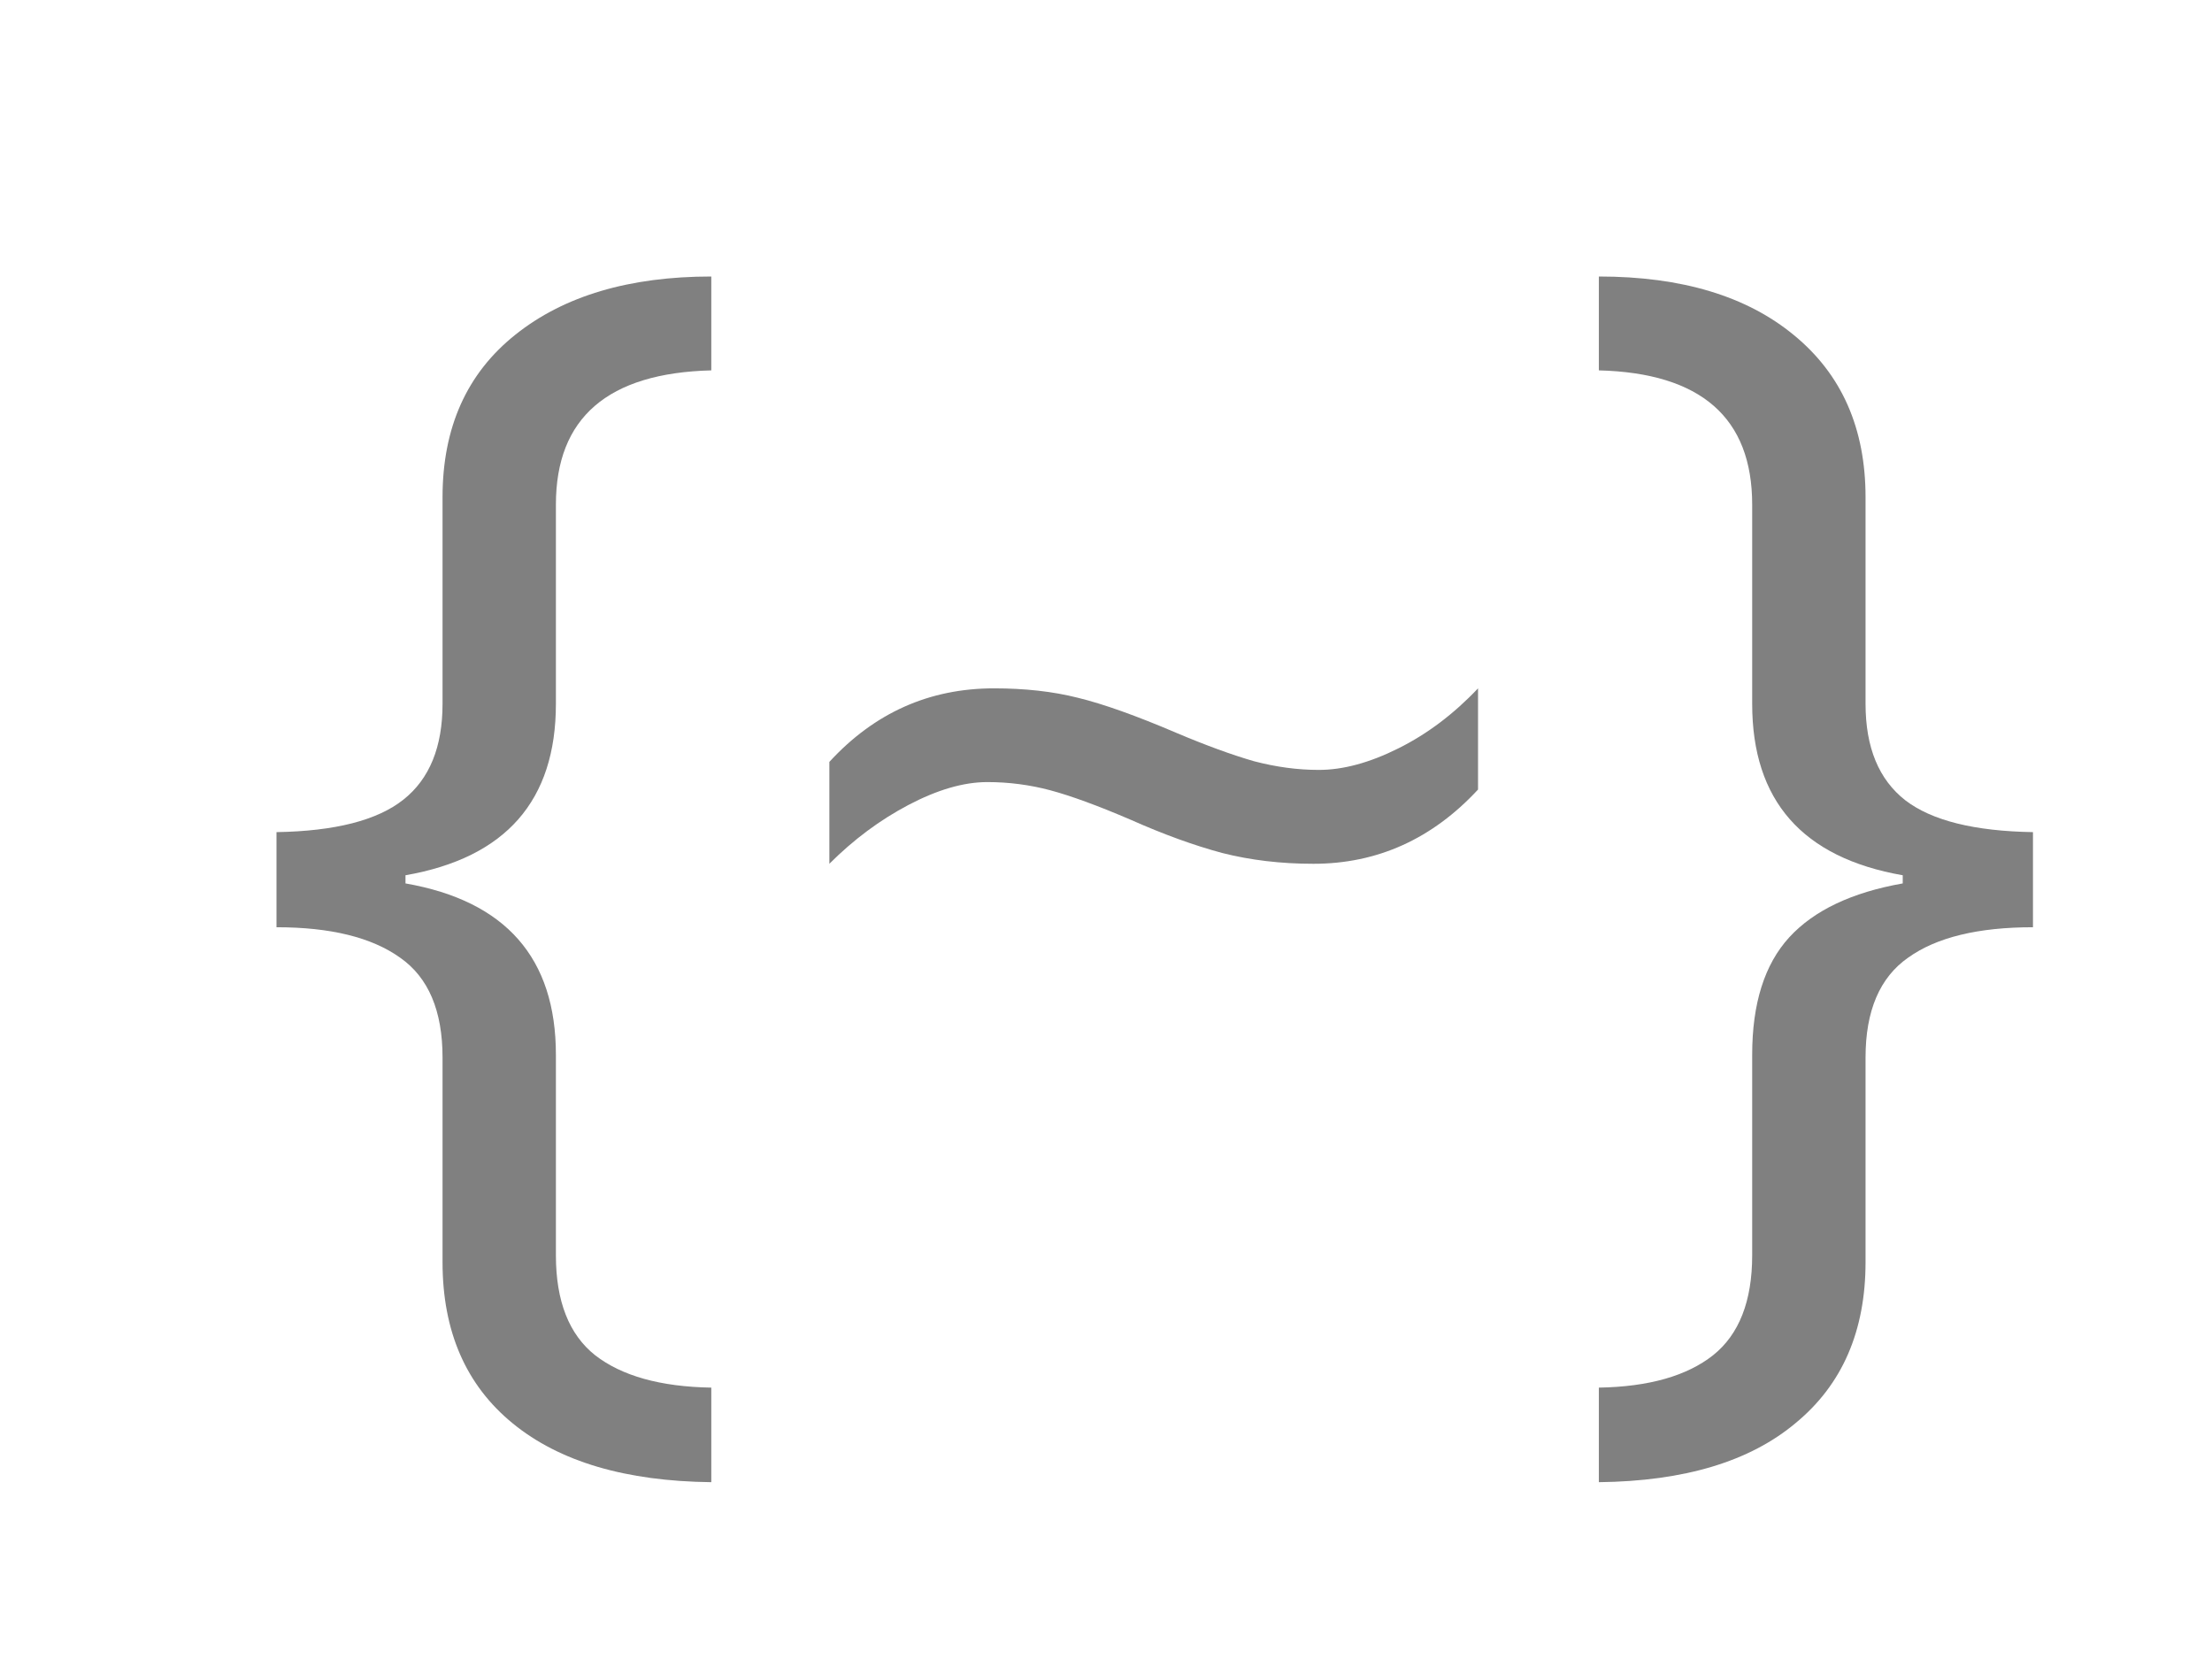
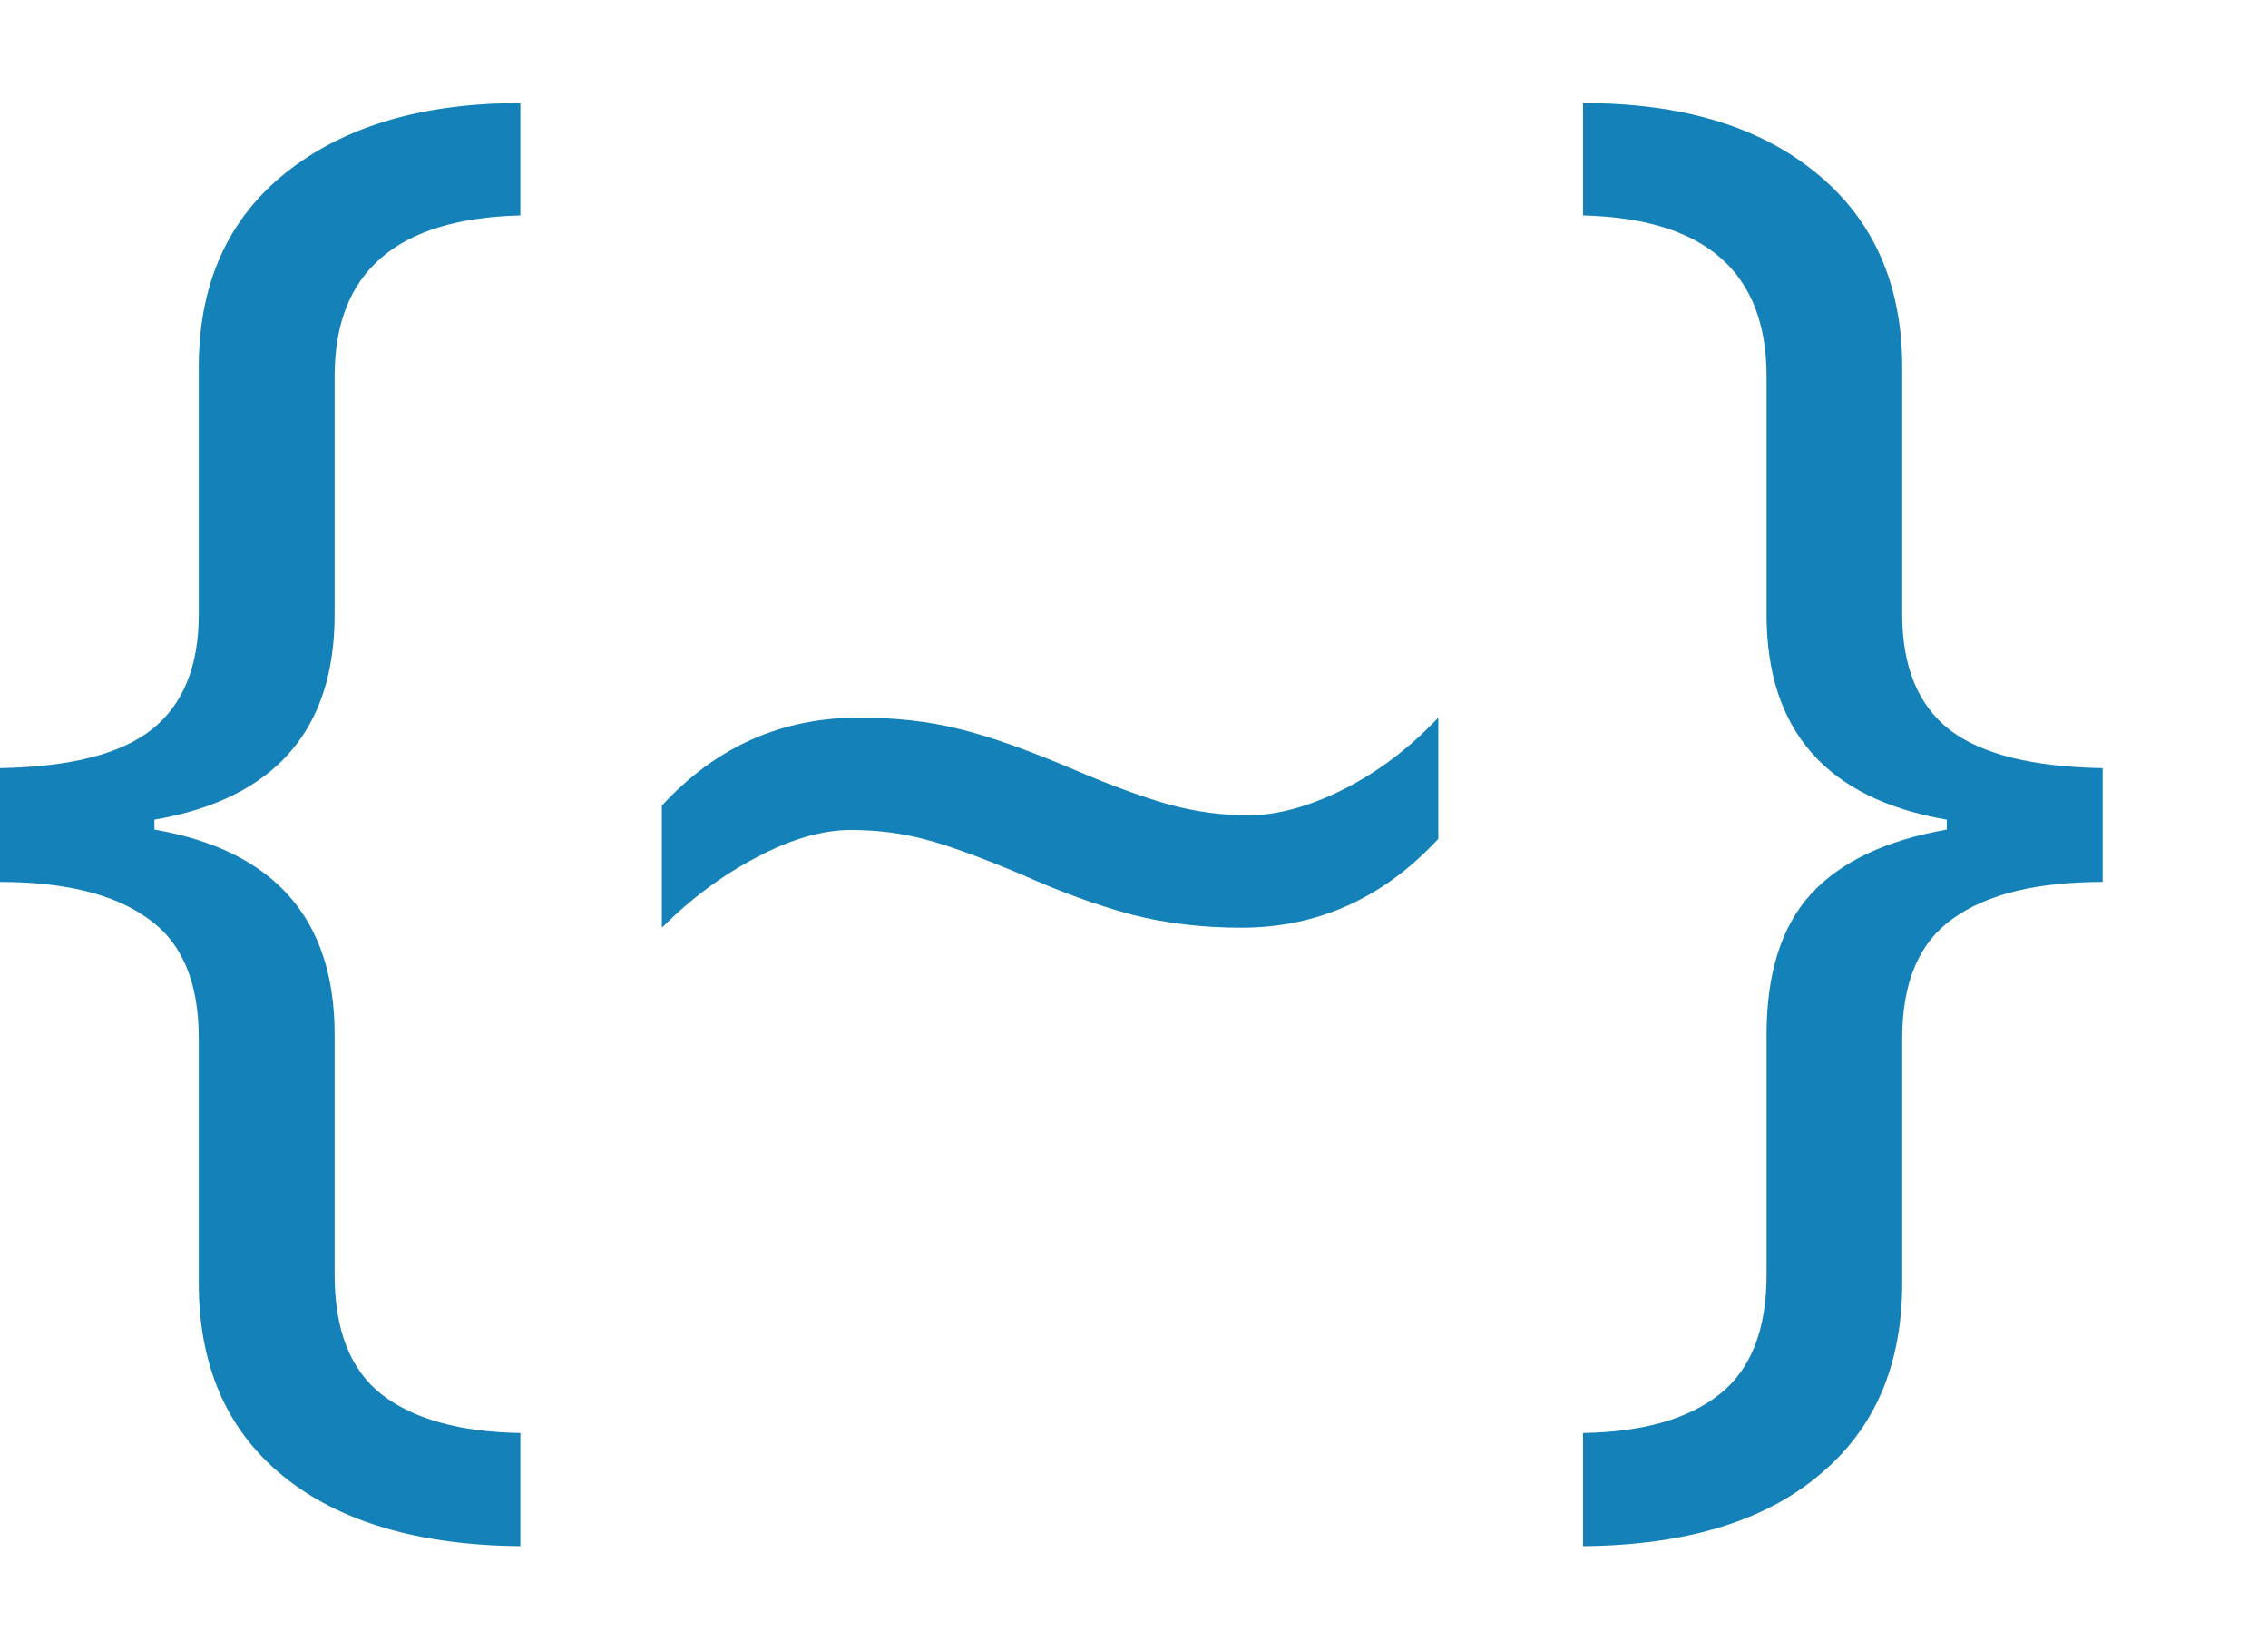
- <svg xmlns="http://www.w3.org/2000/svg" width="16" height="12" viewBox="-2 -2 16 12" fill="none">
-   <path d="M2.021 7.08C2.021 7.412 2.116 7.653 2.305 7.803C2.497 7.952 2.777 8.031 3.145 8.037V8.721C2.526 8.714 2.048 8.573 1.709 8.296C1.37 8.019 1.201 7.63 1.201 7.129V5.649C1.201 5.311 1.099 5.07 0.894 4.927C0.688 4.78 0.391 4.707 0 4.707V4.019C0.423 4.012 0.729 3.934 0.918 3.784C1.107 3.634 1.201 3.403 1.201 3.091V1.597C1.201 1.092 1.377 0.7 1.729 0.42C2.08 0.14 2.552 0 3.145 0V0.679C2.396 0.698 2.021 1.022 2.021 1.65V3.091C2.021 3.791 1.659 4.204 0.933 4.331V4.39C1.659 4.517 2.021 4.93 2.021 5.63V7.08Z" fill="#808080" />
-   <path d="M5.142 3.657C4.969 3.657 4.779 3.713 4.57 3.823C4.365 3.931 4.175 4.072 3.999 4.248V3.511C4.325 3.156 4.722 2.979 5.19 2.979C5.412 2.979 5.614 3.001 5.796 3.047C5.981 3.092 6.219 3.177 6.509 3.301C6.724 3.392 6.911 3.46 7.07 3.506C7.23 3.548 7.386 3.569 7.539 3.569C7.715 3.569 7.907 3.517 8.115 3.413C8.324 3.309 8.516 3.164 8.691 2.979V3.711C8.359 4.069 7.962 4.248 7.5 4.248C7.266 4.248 7.046 4.222 6.841 4.17C6.636 4.115 6.416 4.035 6.182 3.931C5.938 3.826 5.742 3.755 5.596 3.716C5.449 3.677 5.298 3.657 5.142 3.657Z" fill="#808080" />
-   <path d="M11.763 4.331C11.037 4.204 10.674 3.791 10.674 3.091V1.65C10.674 1.022 10.304 0.698 9.565 0.679V0C10.164 0 10.635 0.142 10.977 0.425C11.322 0.708 11.494 1.099 11.494 1.597V3.091C11.494 3.407 11.59 3.639 11.782 3.789C11.974 3.936 12.282 4.012 12.705 4.019V4.707C12.308 4.707 12.007 4.78 11.802 4.927C11.597 5.07 11.494 5.311 11.494 5.649V7.129C11.494 7.627 11.326 8.014 10.991 8.291C10.659 8.571 10.184 8.714 9.565 8.721V8.037C9.927 8.031 10.202 7.952 10.391 7.803C10.579 7.653 10.674 7.412 10.674 7.08V5.63C10.674 5.259 10.763 4.976 10.942 4.78C11.121 4.585 11.395 4.455 11.763 4.39V4.331Z" fill="#808080" />
+ <svg xmlns="http://www.w3.org/2000/svg" width="11" height="8" viewBox="0 0 11 8" fill="none">
+   <path d="M1.623 6.183C1.623 6.45 1.698 6.643 1.85 6.763C2.004 6.883 2.229 6.946 2.524 6.951V7.5C2.028 7.495 1.644 7.381 1.372 7.159C1.1 6.937 0.964 6.625 0.964 6.222V5.035C0.964 4.763 0.882 4.57 0.717 4.455C0.553 4.337 0.314 4.278 0 4.278V3.726C0.34 3.72 0.585 3.658 0.737 3.538C0.888 3.417 0.964 3.232 0.964 2.981V1.782C0.964 1.377 1.105 1.062 1.387 0.837C1.67 0.612 2.049 0.5 2.524 0.5V1.045C1.923 1.06 1.623 1.32 1.623 1.825V2.981C1.623 3.543 1.331 3.875 0.749 3.976V4.024C1.331 4.125 1.623 4.457 1.623 5.019V6.183Z" fill="#1481B8" />
+   <path d="M4.127 4.026C3.989 4.026 3.836 4.07 3.669 4.159C3.504 4.245 3.351 4.359 3.21 4.5V3.908C3.471 3.623 3.79 3.481 4.166 3.481C4.344 3.481 4.506 3.499 4.652 3.536C4.801 3.572 4.992 3.64 5.225 3.74C5.397 3.813 5.547 3.868 5.675 3.904C5.803 3.938 5.929 3.955 6.052 3.955C6.193 3.955 6.347 3.913 6.514 3.83C6.681 3.746 6.835 3.63 6.976 3.481V4.069C6.71 4.356 6.391 4.5 6.02 4.5C5.832 4.5 5.656 4.479 5.491 4.437C5.326 4.393 5.15 4.329 4.962 4.245C4.766 4.162 4.609 4.104 4.492 4.073C4.374 4.041 4.253 4.026 4.127 4.026Z" fill="#1481B8" />
+   <path d="M9.442 3.976C8.859 3.875 8.568 3.543 8.568 2.981V1.825C8.568 1.32 8.271 1.06 7.678 1.045V0.5C8.159 0.5 8.536 0.614 8.811 0.841C9.088 1.068 9.226 1.382 9.226 1.782V2.981C9.226 3.234 9.303 3.421 9.457 3.541C9.612 3.659 9.859 3.72 10.198 3.726V4.278C9.879 4.278 9.638 4.337 9.473 4.455C9.309 4.57 9.226 4.763 9.226 5.035V6.222C9.226 6.622 9.092 6.933 8.823 7.155C8.556 7.38 8.175 7.495 7.678 7.5V6.951C7.968 6.946 8.189 6.883 8.34 6.763C8.492 6.643 8.568 6.45 8.568 6.183V5.019C8.568 4.721 8.64 4.494 8.783 4.337C8.927 4.18 9.147 4.076 9.442 4.024V3.976Z" fill="#1481B8" />
</svg>
